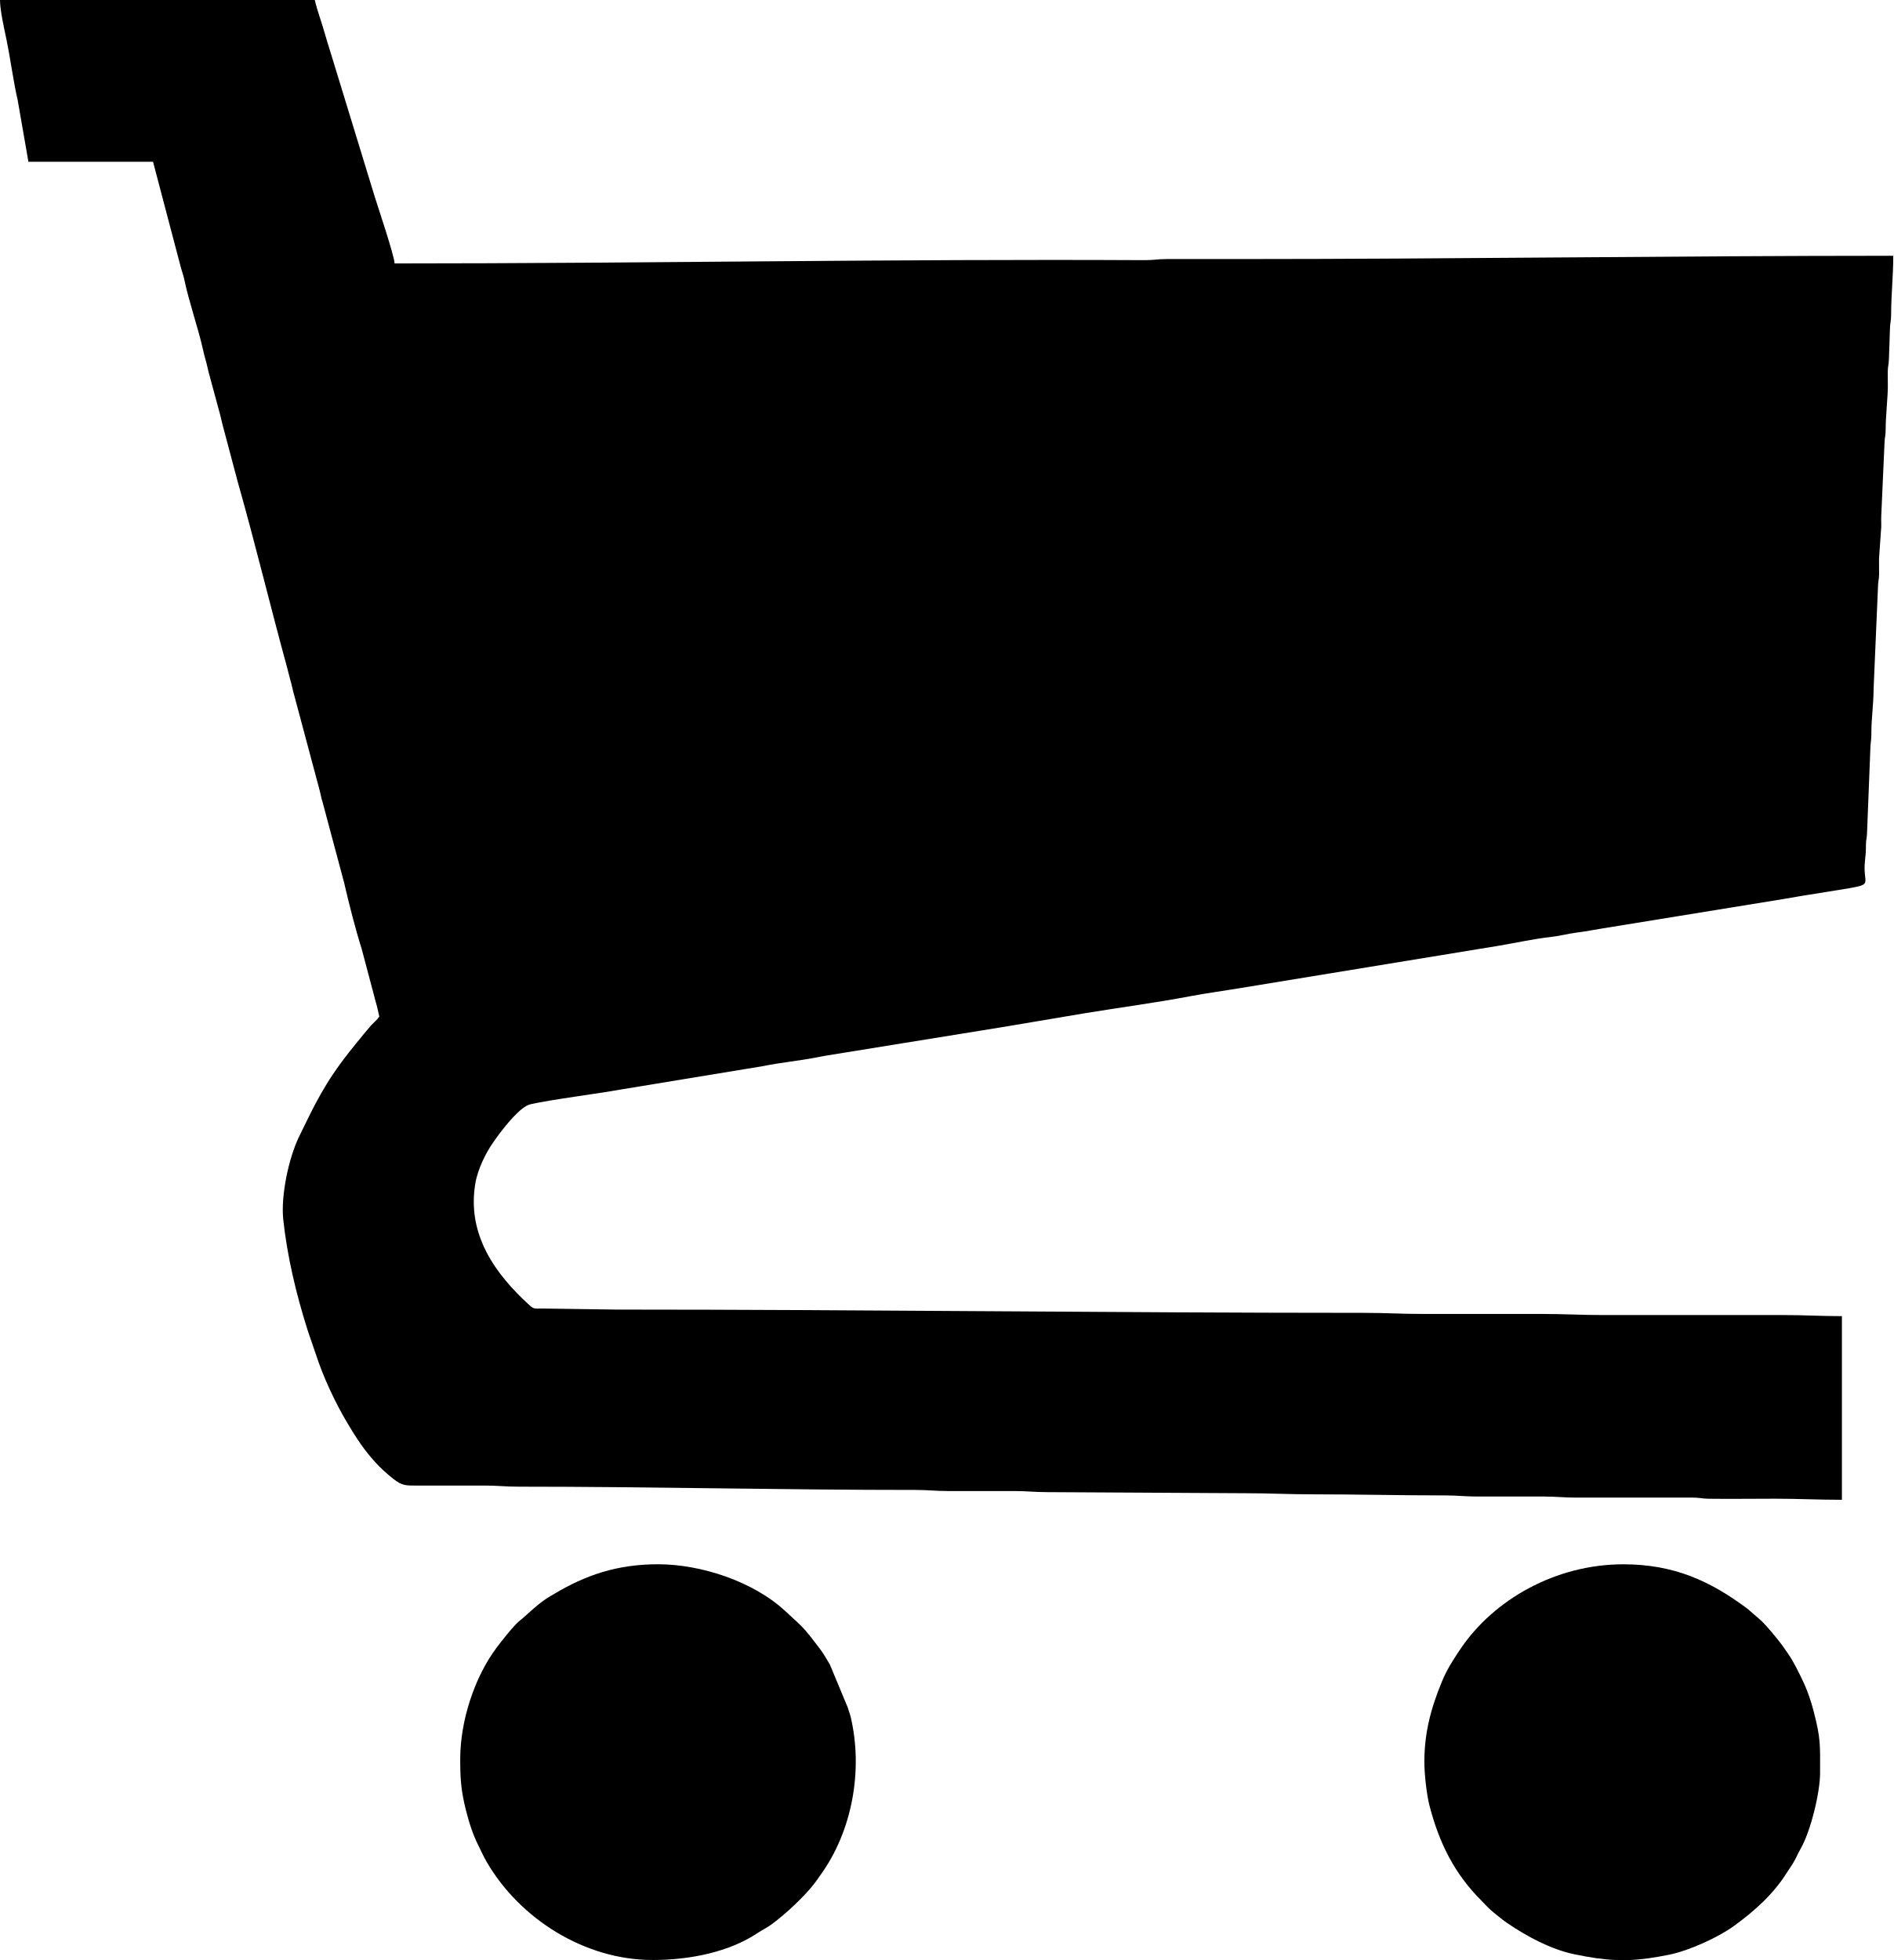
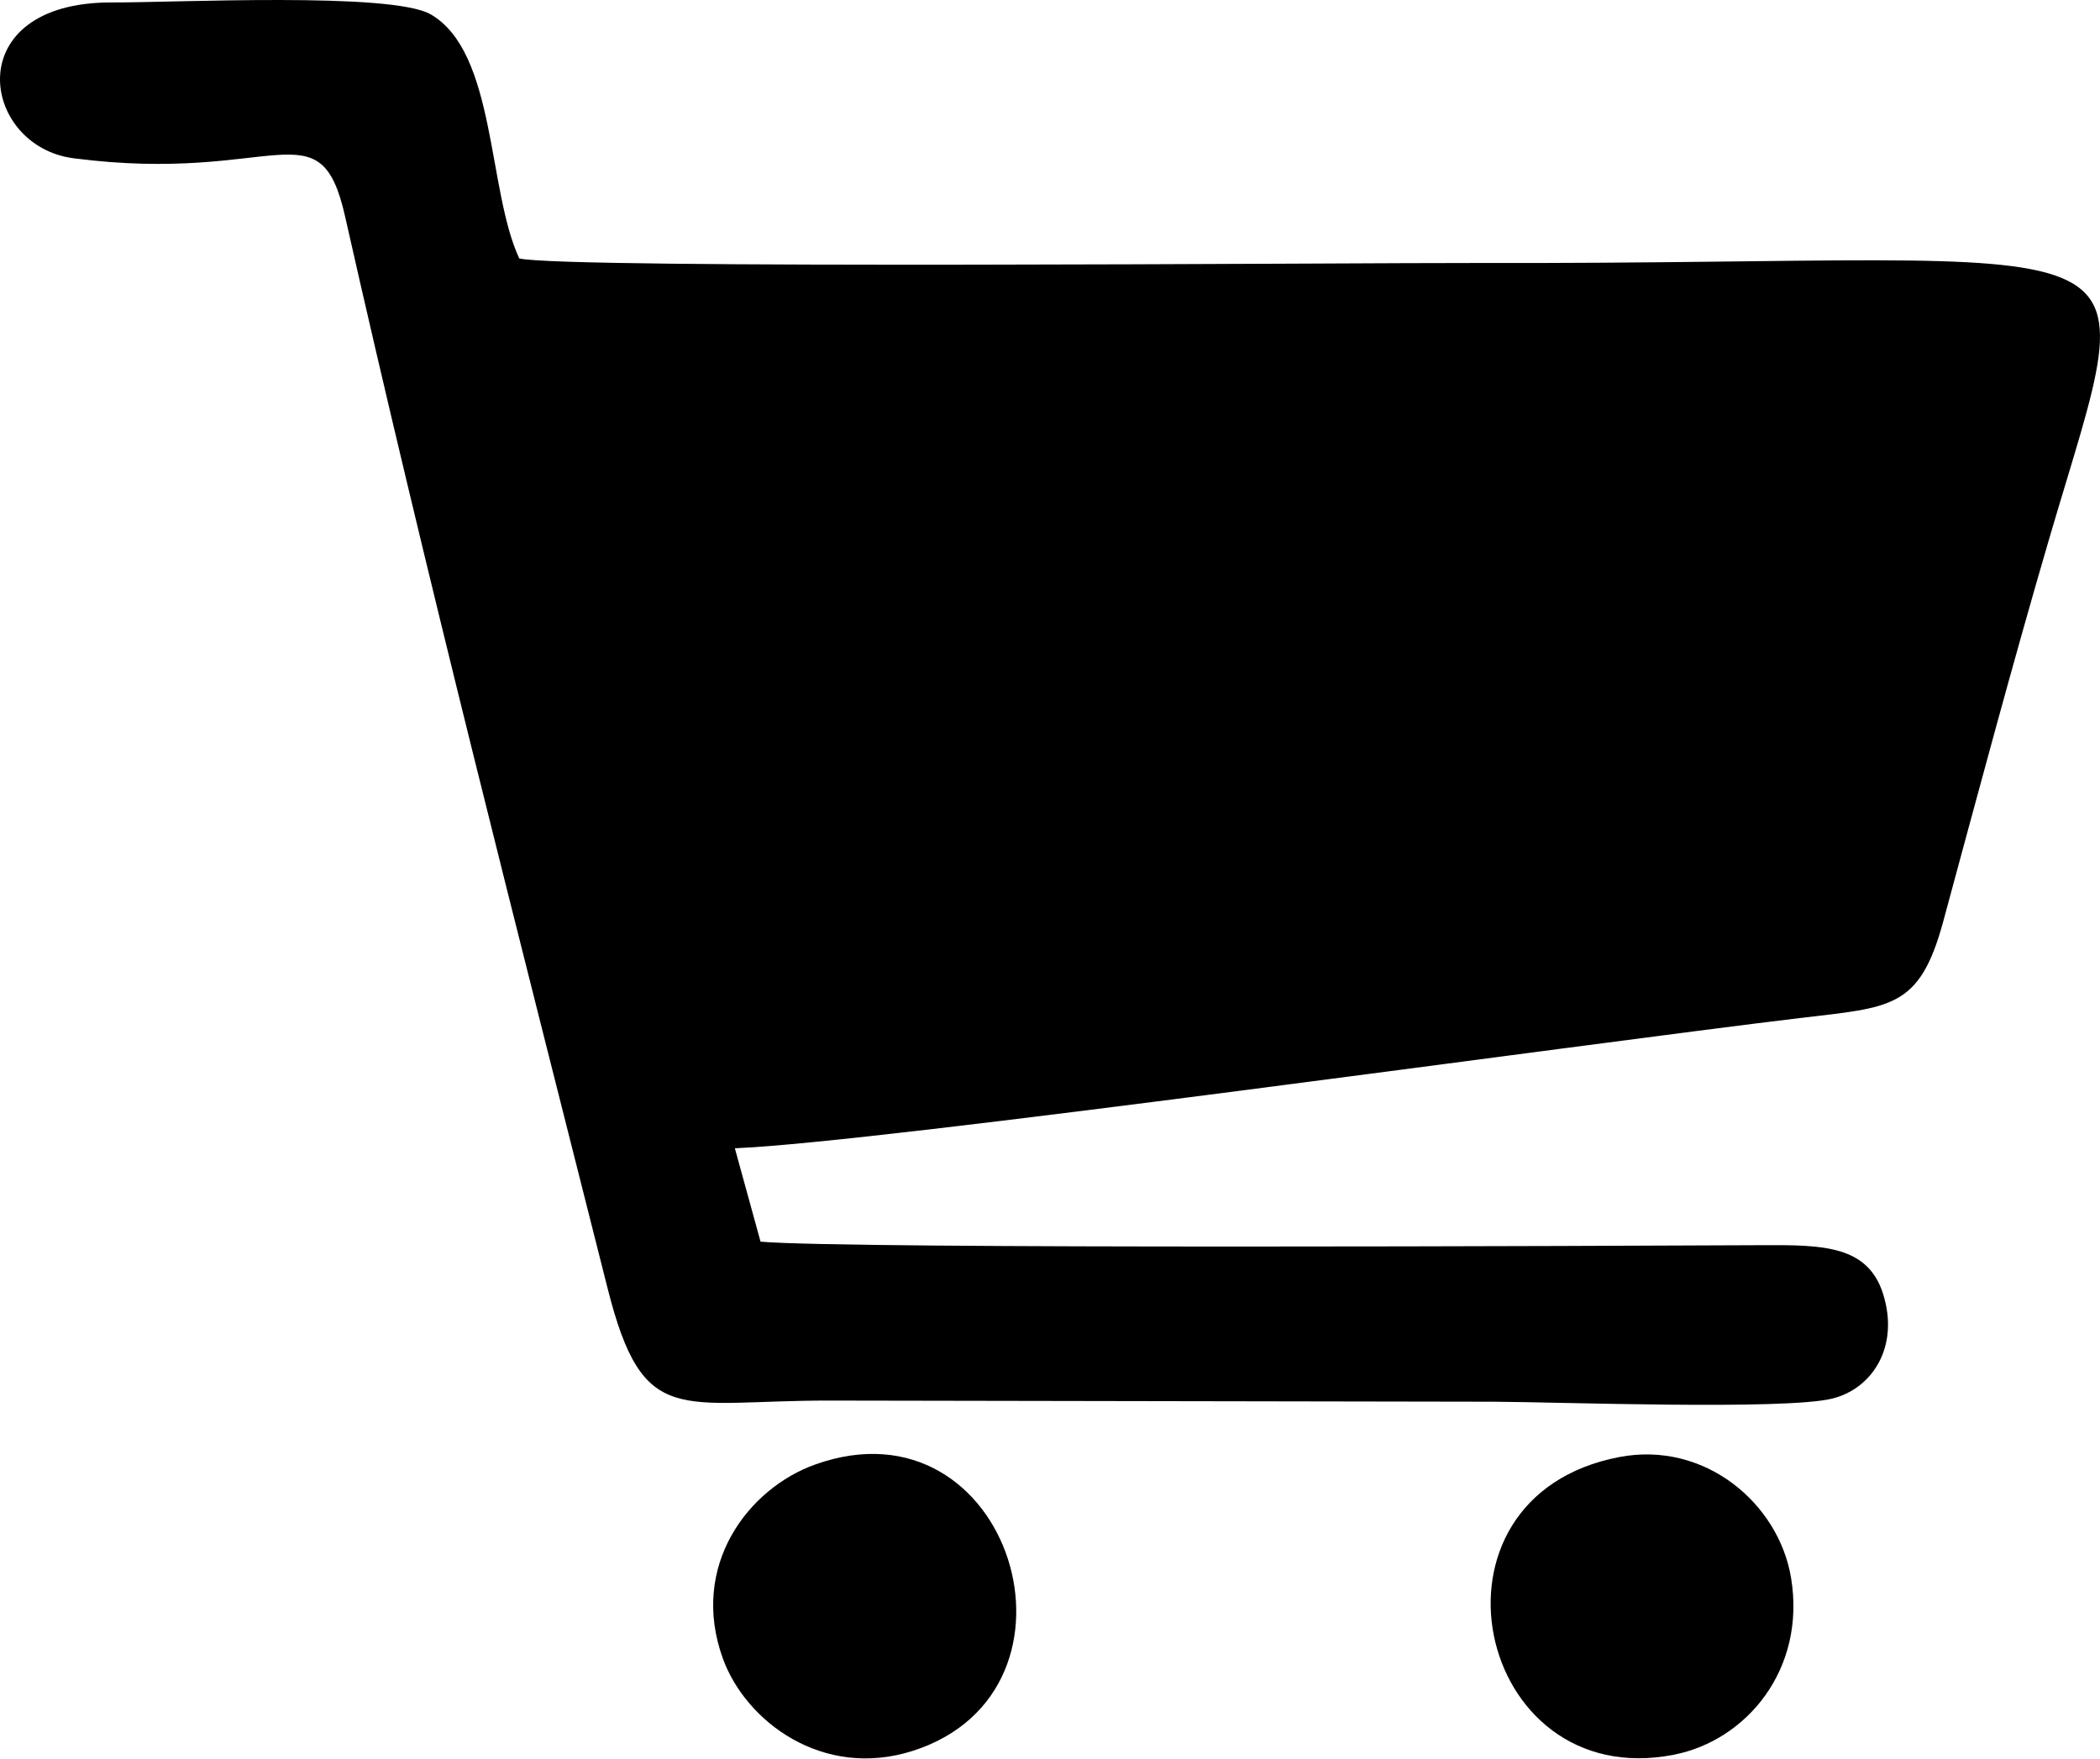
- <svg xmlns="http://www.w3.org/2000/svg" xml:space="preserve" width="110.951mm" height="114.85mm" version="1.1" style="shape-rendering:geometricPrecision; text-rendering:geometricPrecision; image-rendering:optimizeQuality; fill-rule:evenodd; clip-rule:evenodd" viewBox="0 0 2052.06 2124.18">
+ <svg xmlns="http://www.w3.org/2000/svg" xml:space="preserve" width="89.171mm" height="74.665mm" version="1.1" style="shape-rendering:geometricPrecision; text-rendering:geometricPrecision; image-rendering:optimizeQuality; fill-rule:evenodd; clip-rule:evenodd" viewBox="0 0 15203.51 12730.27">
  <defs>
    <style type="text/css">
   
    .fil0 {fill:black}
   
  </style>
  </defs>
  <g id="Capa_x0020_1">
-     <g id="_1198435986304">
-       <path class="fil0" d="M-0 0c0,11.53 4.86,32.28 7.19,43.75 4.26,20.95 7.24,44.22 12.01,65l11.6 66.59 135.07 0 30.37 115.35c1.62,5.36 2.74,8.4 3.88,13.89 4.38,21.03 14.94,52.29 19.55,72.86 1.33,5.94 1.99,8.61 3.59,14.17 1.55,5.38 2.17,9.87 3.78,15.17l11.36 41.95c1.29,4.55 2.22,9.79 3.77,15.18l15.42 58.03c19.05,67.04 35.3,134.84 53.76,202.14 1.37,5.01 2.34,9.71 3.66,14.11 1.5,5.03 2.27,10.2 3.83,15.13l26.99 100.96c1.48,5.16 2.18,10.07 3.82,15.13l23.25 86.93c5.28,22.81 12.11,49.87 19.12,72.1l15.4 58.05c1.44,4.57 2.6,10.62 3.69,15.27 -2.42,3.61 -5.44,5.86 -8.61,9.16l-8.14 9.63c-5.62,6.94 -11.02,13.41 -16.42,20.31 -25.98,33.2 -36.42,55.23 -53.72,90.82 -11.35,23.35 -20,64.23 -17.2,90.27 4.24,39.34 13.94,80.38 26.03,118.5 2.85,8.99 6.42,18.39 9.34,27.39 7.95,24.52 20.97,52.49 34.29,74.71 4.51,7.52 9.35,15.44 14.29,22.44 10.27,14.53 20.68,26.19 34.87,37.4 10.21,8.06 13.66,7.64 27.92,7.62l72.28 -0c12.26,-0.04 22.15,1.19 35.54,1.19 144.21,0 287.14,3.59 431.26,3.55 13.04,-0 21.46,1.19 34.36,1.19l72.27 0c12.94,-0.02 22.03,1.19 35.54,1.18l215.63 1.19c24.66,0 46.75,1.19 72.27,1.19 48.68,0 94.17,1.19 143.36,1.18 13.12,0 21.69,1.2 34.36,1.19l72.27 0c13.23,0 23.7,1.25 35.53,1.19l125.61 -0.02c7.98,-0.05 10.75,1.16 17.71,1.25 24,0.3 48.28,-0.05 72.32,-0.05 25.06,0 46.69,1.18 72.27,1.18l0 -199.03c-22.43,0 -41.15,-1.19 -63.98,-1.19l-195.49 0c-22.83,0 -41.82,-1.18 -63.98,-1.18l-130.33 0c-22.8,0 -41.97,-1.19 -63.98,-1.19 -270.59,0 -539.61,-3.55 -810.4,-3.55l-80.6 -1.15c-7.68,0.07 -8.92,0.73 -13.33,-3.26 -37.88,-34.3 -68.22,-77.07 -59.12,-132.03 2.63,-15.89 11.85,-34.38 19.83,-45.32 2.52,-3.45 4.06,-5.91 6.42,-8.98 6.85,-8.91 22.82,-29.29 33.42,-31.74 21.71,-5.01 73.29,-11.52 98.79,-16.14l153.63 -25.27c18.28,-3.78 37.87,-5.61 56.08,-9.08 4.97,-0.95 9.27,-1.82 14.01,-2.58l168.28 -27.21c37.76,-6 74.18,-12.51 111.68,-18.65 37.19,-6.08 75.41,-11.12 112.23,-18.1 19.06,-3.61 36.78,-5.88 56.04,-9.13l279.96 -45.86c18.28,-3.09 37.51,-7.42 55.77,-9.4 10.23,-1.11 18.51,-3.58 27.35,-4.64 10.64,-1.28 19.57,-3.22 28.57,-4.6l195.69 -31.79c10.33,-1.63 17.88,-3.23 28.42,-4.76l41.82 -6.76c28.23,-4.95 15.36,-4.39 18.27,-30.31 0.59,-5.27 0.99,-8.63 0.97,-15.61 -0.02,-7.13 1.19,-8.57 1.27,-15.32l3.68 -93.47c0.58,-5.21 1.04,-8.64 0.99,-15.6 -0.09,-12.02 2.45,-31.15 2.4,-46.18l4.7 -109.04c0.01,-7.12 1.19,-8.59 1.27,-15.31 0.07,-5.49 -0.25,-11.21 -0.09,-16.67l2.08 -29.9c0.74,-5.37 0.03,-10.87 0.32,-16.27l3.51 -78.23c0.08,-6.74 1.28,-8.19 1.27,-15.32 -0.01,-14.68 2.36,-35.83 2.37,-46.2 0.01,-5.53 -0.16,-11.15 -0.09,-16.67 0.08,-6.58 1.2,-7.54 1.28,-14.12l1.09 -32.08c0.07,-6.72 1.27,-8.19 1.27,-15.32 0,-21.51 2.33,-42.07 2.33,-64.01 -236.62,0 -473.3,3.55 -709.69,3.55l-77.01 -0c-10.06,-0.04 -15.07,1.25 -24.87,1.2 -271.86,-1.4 -541.06,3.55 -812.78,3.55 -0.18,-8.3 -18.75,-63.32 -21.18,-71.23l-48.88 -159.64c-1.77,-5.79 -4.01,-12.69 -5.52,-18.17 -3.47,-12.55 -7.99,-23.94 -10.91,-36.48l-341.22 0z" />
-       <path class="fil0" d="M1543.79 1909.75c0,13.26 2.55,35.46 5.44,46.69 10.57,41.04 27.1,74.11 56.46,103.48 4.29,4.29 8.49,9.13 13.23,12.83 5.27,4.11 9.27,7.73 14.67,11.4 21.48,14.61 47.31,28.52 72.8,33.83 17.19,3.58 31.28,5.66 44.95,6.21l14.99 0c13.06,-0.53 26.61,-2.46 42.98,-5.8 21.09,-4.3 52.57,-18.39 70.46,-31.43 22.38,-16.31 42.7,-34.47 57.6,-58.51l5.18 -7.85c3.76,-5.72 5.72,-11.26 9.04,-17.02 11.1,-19.26 21.1,-61.27 21.1,-81.97 0,-30.31 0.95,-36.76 -7.12,-67.52 -3.81,-14.52 -8.12,-25.78 -14.21,-37.92 -8,-15.95 -9.53,-18.83 -19.46,-32.67 -4.59,-6.4 -17.87,-22.56 -24.09,-28.04l-13.98 -12.08c-40.11,-29.89 -79.34,-48.05 -134.41,-48.05 -73.59,0 -140.36,38.41 -176.31,91.45 -7.07,10.43 -14.72,22.24 -19.87,34.63 -11.93,28.73 -19.46,55.4 -19.46,88.35z" />
-       <path class="fil0" d="M498.8 1906.2c0,22.36 0.93,34.58 6.16,55.44 3.43,13.69 7.54,26.58 13.58,38.55 3.01,5.97 5.62,11.94 8.74,17.33 36.12,62.37 106.76,106.66 180.05,106.66 41.32,0 83.27,-8.99 113.26,-28.92 5.8,-3.86 10.49,-5.87 16.07,-9.99 14.72,-10.87 35.73,-30.22 47.05,-45.36 2.09,-2.8 3.22,-4.61 5.4,-7.63 34.58,-47.62 46.52,-113.6 32.94,-171.39 -1.01,-4.29 -1.96,-5.86 -3.06,-9.97l-19.49 -46.86c-3.57,-5.91 -6.42,-11.24 -10.55,-16.7 -20.13,-26.59 -18.59,-23.4 -37.96,-41.42 -34.22,-31.84 -90.96,-50.65 -137.73,-50.65 -45,0 -78.86,12.03 -112.49,32.06 -2.83,1.68 -5.79,3.28 -8.86,5.36 -12.07,8.19 -19.73,16.7 -29.15,24.17 -5.82,4.62 -20.18,23 -24.52,28.79 -24.18,32.24 -39.43,79.76 -39.43,120.51z" />
+     <g id="_2757228020976">
+       <path class="fil0" d="M5506.18 8989.05l-185.98 -675.97c1054.85,-42.95 6080.53,-747.49 7707.85,-942.49 662.84,-79.43 868.6,-65.11 1040.85,-700.8 249.49,-920.72 498.98,-1854.5 762.6,-2755.44 704.94,-2408.51 912.6,-1998.38 -4131.03,-2010.39 -866.83,-2.05 -6619.22,45.85 -6941.14,-33.04 -231.02,-493.85 -166.51,-1491.75 -640.76,-1766.85 -283.2,-164.26 -1857.53,-84.38 -2306.39,-86.36 -1116.2,-4.74 -954.56,1040.73 -279.24,1128.2 1465.68,189.93 1782.26,-391.72 1965.14,419.76 579.06,2569.53 1256.7,5210.13 1901.01,7762.25 257.74,1020.94 516.47,809.96 1609.77,811.69l4803.37 8.3c471.61,1.91 2109.21,62.21 2452.78,-22.69 293.03,-72.36 487.71,-379.12 367.97,-758.3 -110.69,-350.56 -437.82,-354.26 -864.71,-352.33 -1064.4,4.81 -6643.7,30.14 -7262.08,-25.54z" />
+       <path class="fil0" d="M11724.24 10548.28c-1510.74,288.29 -1045.06,2438.47 394.24,2155.27 528.13,-103.97 957.72,-620.83 848.41,-1280.52 -89.32,-539.3 -624.58,-992.7 -1242.65,-874.75z" />
+       <path class="fil0" d="M5902.31 10602.19c-483.87,172.49 -912.08,732.24 -669.19,1404.13 165.25,457.04 724.41,877.38 1375.52,669.12 1363.23,-436.12 707.7,-2577.53 -706.34,-2073.25z" />
    </g>
  </g>
</svg>
